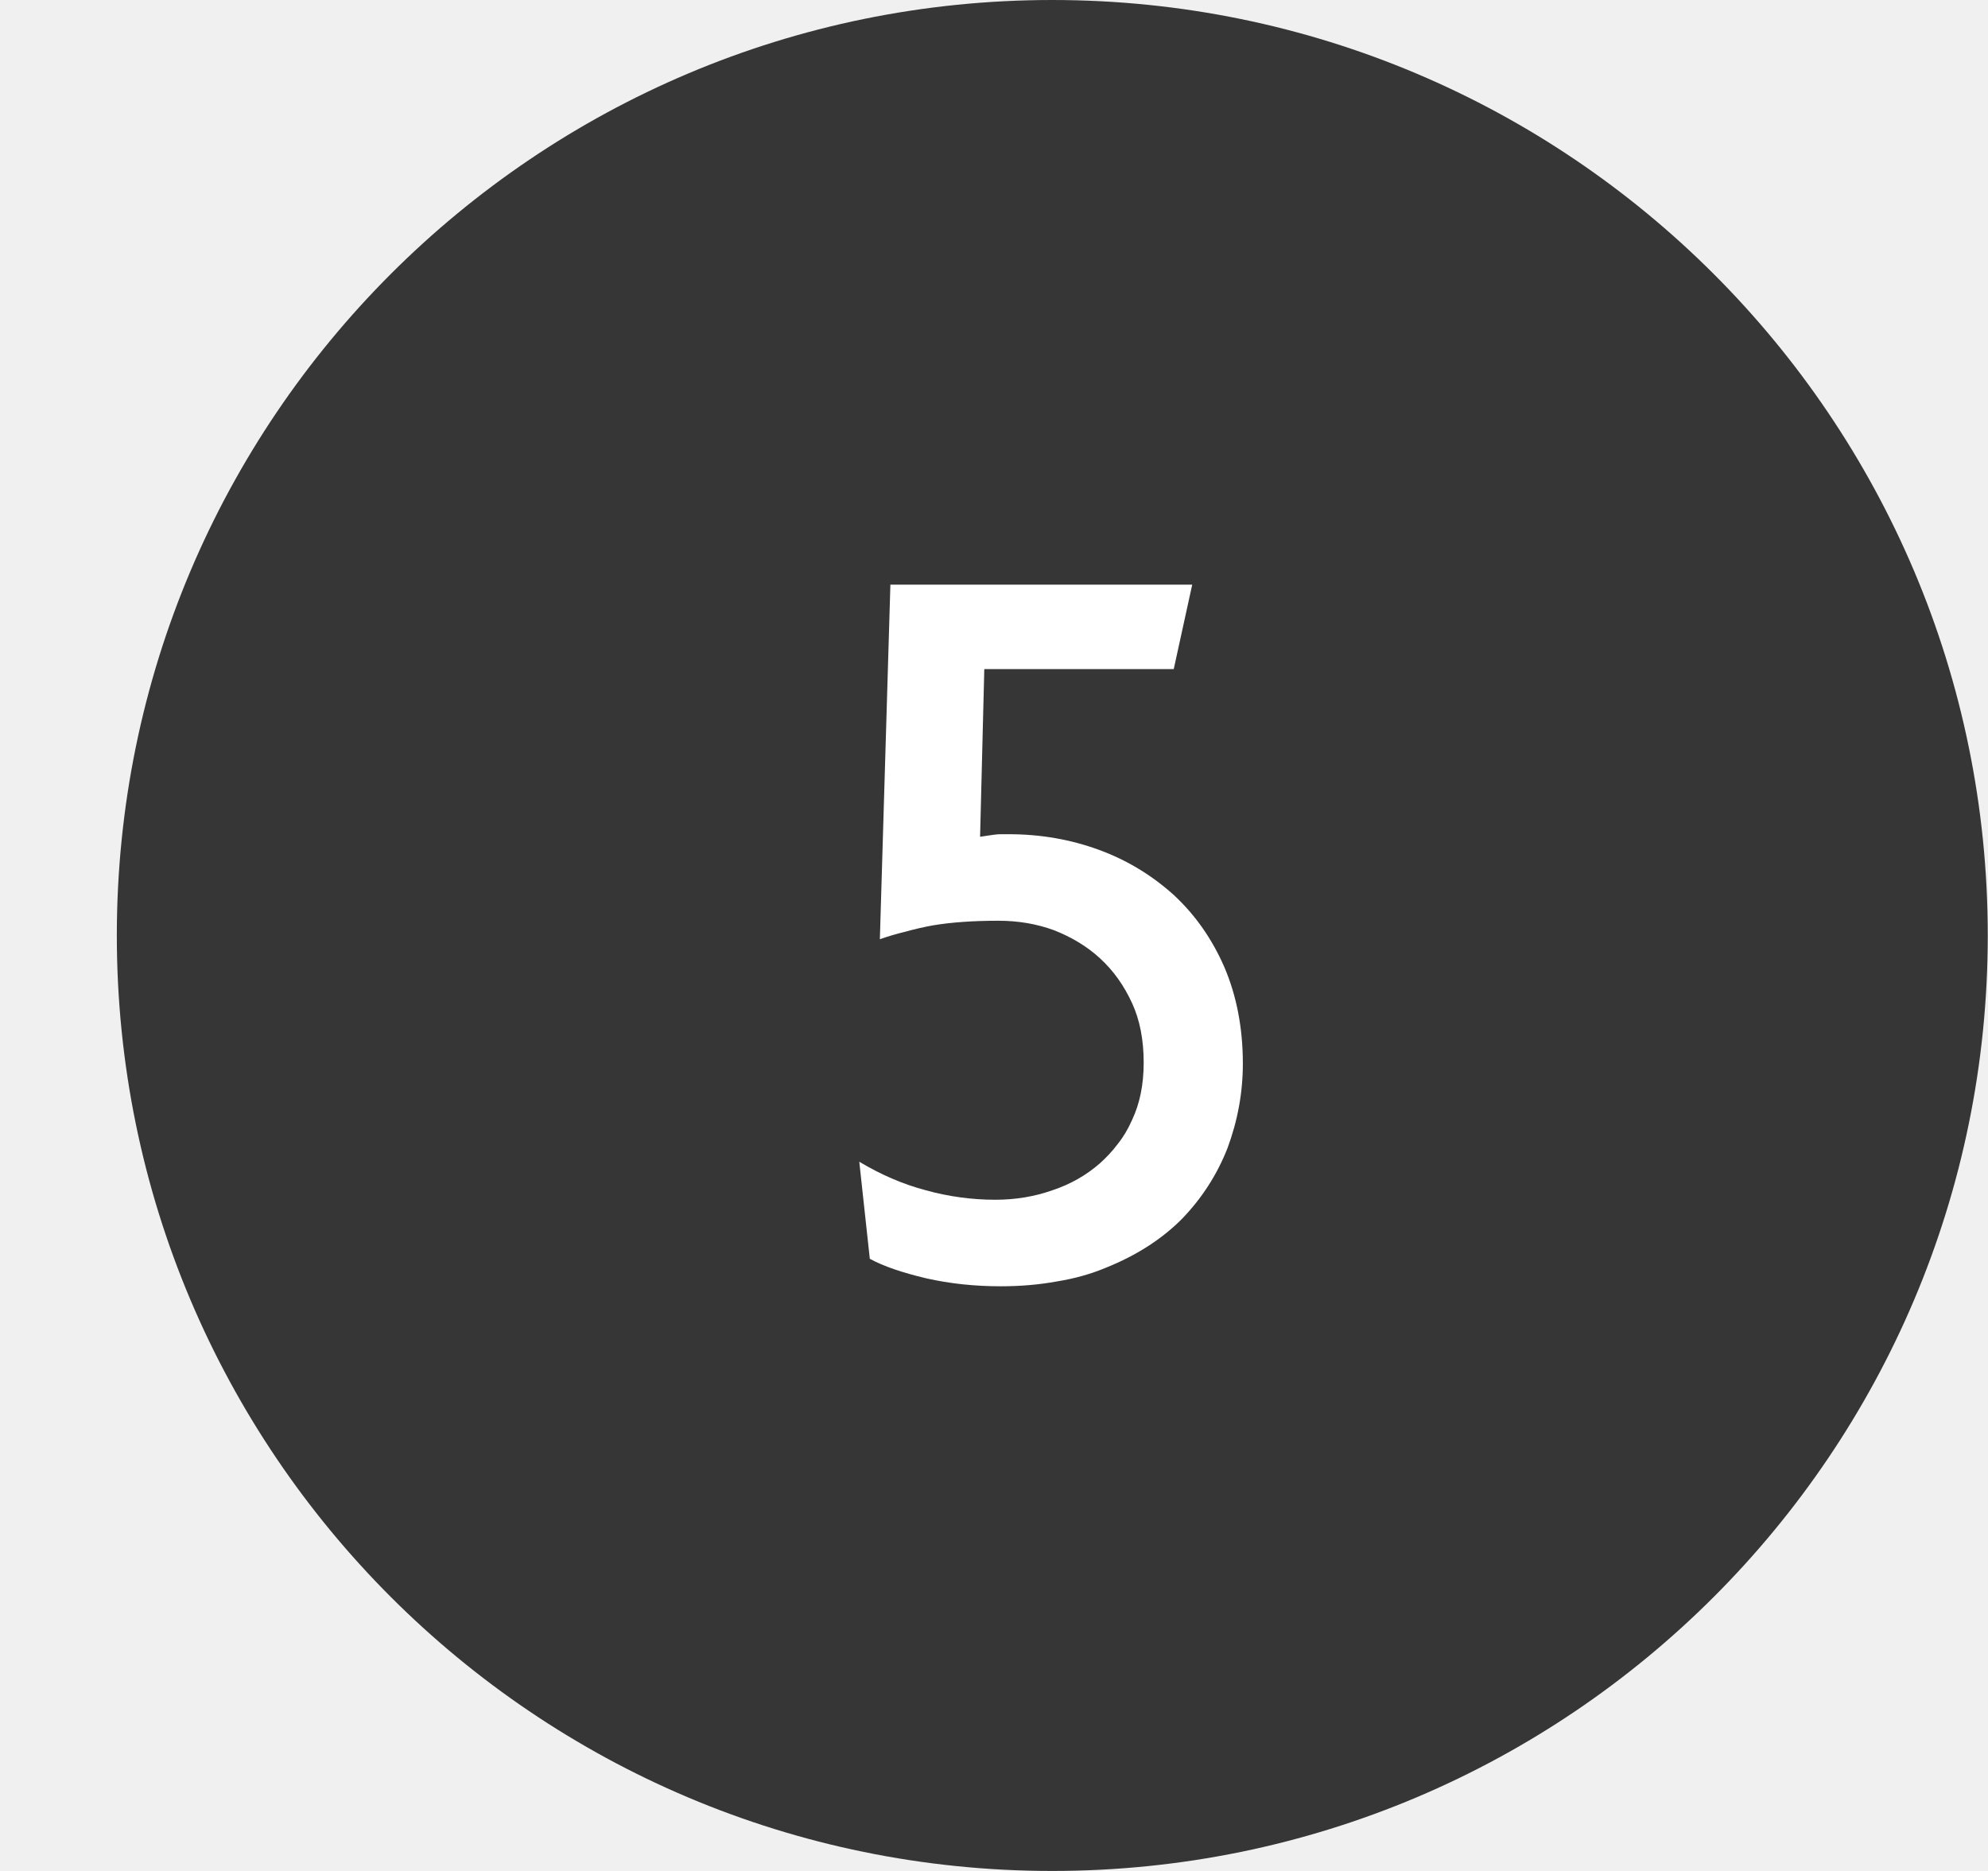
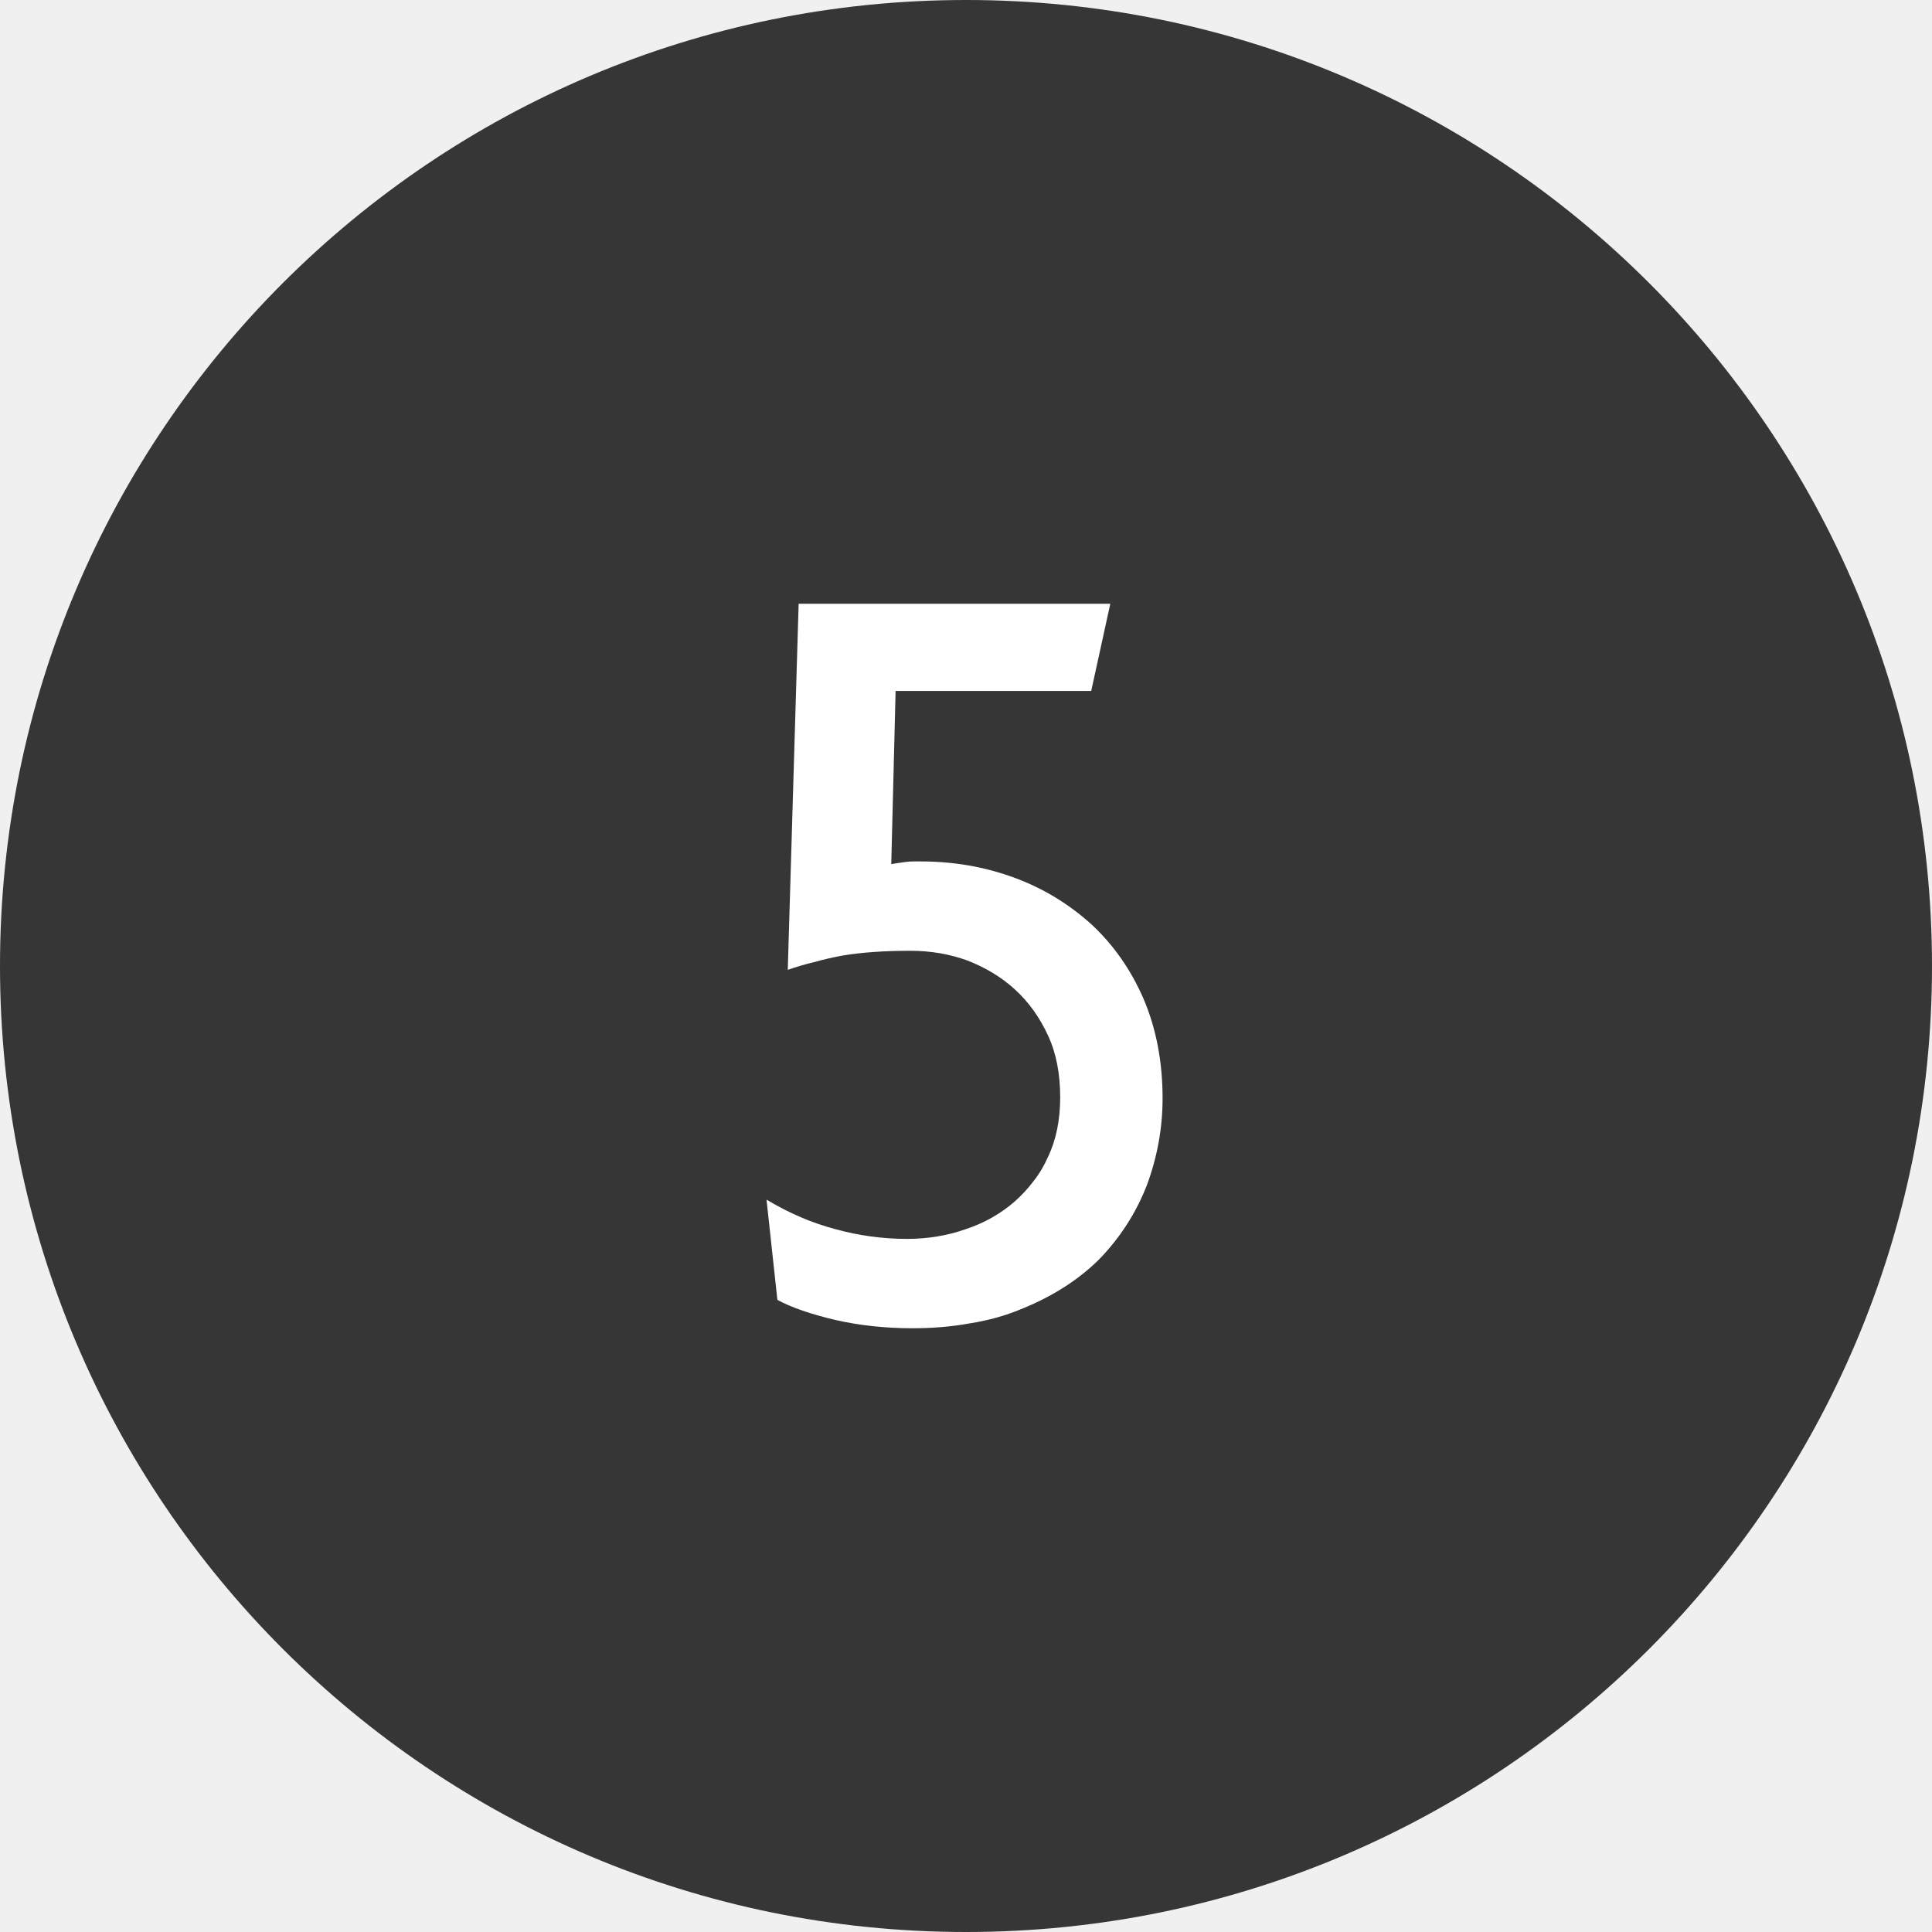
- <svg xmlns="http://www.w3.org/2000/svg" width="17" height="16" viewBox="0 0 17 16" fill="none">
-   <path d="M0.999 8C0.999 3.582 4.58 0 8.998 0C13.416 0 16.998 3.582 16.998 8C16.998 12.418 13.416 16 8.998 16C4.58 16 0.999 12.418 0.999 8Z" fill="#363636" />
-   <path d="M10.628 9.096C10.628 9.343 10.584 9.583 10.497 9.818C10.407 10.047 10.276 10.25 10.104 10.427C9.933 10.598 9.717 10.737 9.455 10.842C9.326 10.896 9.186 10.935 9.035 10.959C8.888 10.986 8.729 11 8.557 11C8.332 11 8.12 10.977 7.921 10.932C7.717 10.884 7.556 10.829 7.438 10.765L7.348 9.935C7.535 10.047 7.724 10.128 7.917 10.179C8.112 10.233 8.311 10.26 8.512 10.26C8.683 10.26 8.846 10.233 8.999 10.179C9.153 10.128 9.288 10.051 9.405 9.949C9.462 9.898 9.514 9.842 9.559 9.782C9.607 9.722 9.647 9.654 9.68 9.579C9.747 9.438 9.78 9.274 9.78 9.087C9.78 8.892 9.747 8.722 9.68 8.577C9.611 8.427 9.52 8.299 9.405 8.194C9.297 8.095 9.166 8.015 9.013 7.955C8.865 7.901 8.708 7.874 8.539 7.874C8.323 7.874 8.135 7.887 7.975 7.914C7.894 7.929 7.816 7.947 7.741 7.968C7.665 7.986 7.593 8.008 7.524 8.032L7.614 5H10.195L10.037 5.722H8.417L8.381 7.156C8.402 7.153 8.422 7.15 8.44 7.147C8.461 7.144 8.482 7.141 8.503 7.138C8.524 7.135 8.544 7.134 8.562 7.134C8.583 7.134 8.604 7.134 8.625 7.134C8.899 7.134 9.157 7.179 9.401 7.269C9.638 7.356 9.852 7.486 10.041 7.657C10.222 7.826 10.365 8.03 10.47 8.271C10.575 8.517 10.628 8.792 10.628 9.096Z" fill="white" />
+ <svg xmlns="http://www.w3.org/2000/svg" width="16" height="16" viewBox="0 0 16 16" fill="none">
+   <circle cx="8" cy="8" r="8" fill="#363636" />
+   <path d="M9.628 9.096C9.628 9.343 9.584 9.583 9.497 9.818C9.407 10.047 9.276 10.25 9.105 10.427C8.933 10.598 8.717 10.737 8.455 10.842C8.326 10.896 8.186 10.935 8.035 10.959C7.888 10.986 7.729 11 7.557 11C7.332 11 7.12 10.977 6.921 10.932C6.717 10.884 6.556 10.829 6.438 10.765L6.348 9.935C6.535 10.047 6.724 10.128 6.917 10.179C7.112 10.233 7.311 10.26 7.512 10.26C7.683 10.26 7.846 10.233 7.999 10.179C8.153 10.128 8.288 10.051 8.405 9.949C8.462 9.898 8.514 9.842 8.559 9.782C8.607 9.722 8.647 9.654 8.68 9.579C8.747 9.438 8.78 9.274 8.78 9.087C8.78 8.892 8.747 8.722 8.68 8.577C8.611 8.427 8.52 8.299 8.405 8.194C8.297 8.095 8.166 8.015 8.013 7.955C7.865 7.901 7.708 7.874 7.539 7.874C7.323 7.874 7.135 7.887 6.975 7.914C6.894 7.929 6.816 7.947 6.741 7.968C6.665 7.986 6.593 8.008 6.524 8.032L6.614 5H9.195L9.037 5.722H7.417L7.381 7.156C7.402 7.153 7.422 7.15 7.44 7.147C7.461 7.144 7.482 7.141 7.503 7.138C7.524 7.135 7.544 7.134 7.562 7.134C7.583 7.134 7.604 7.134 7.625 7.134C7.899 7.134 8.157 7.179 8.401 7.269C8.638 7.356 8.852 7.486 9.041 7.657C9.222 7.826 9.365 8.03 9.47 8.271C9.575 8.517 9.628 8.792 9.628 9.096Z" fill="white" />
</svg>
